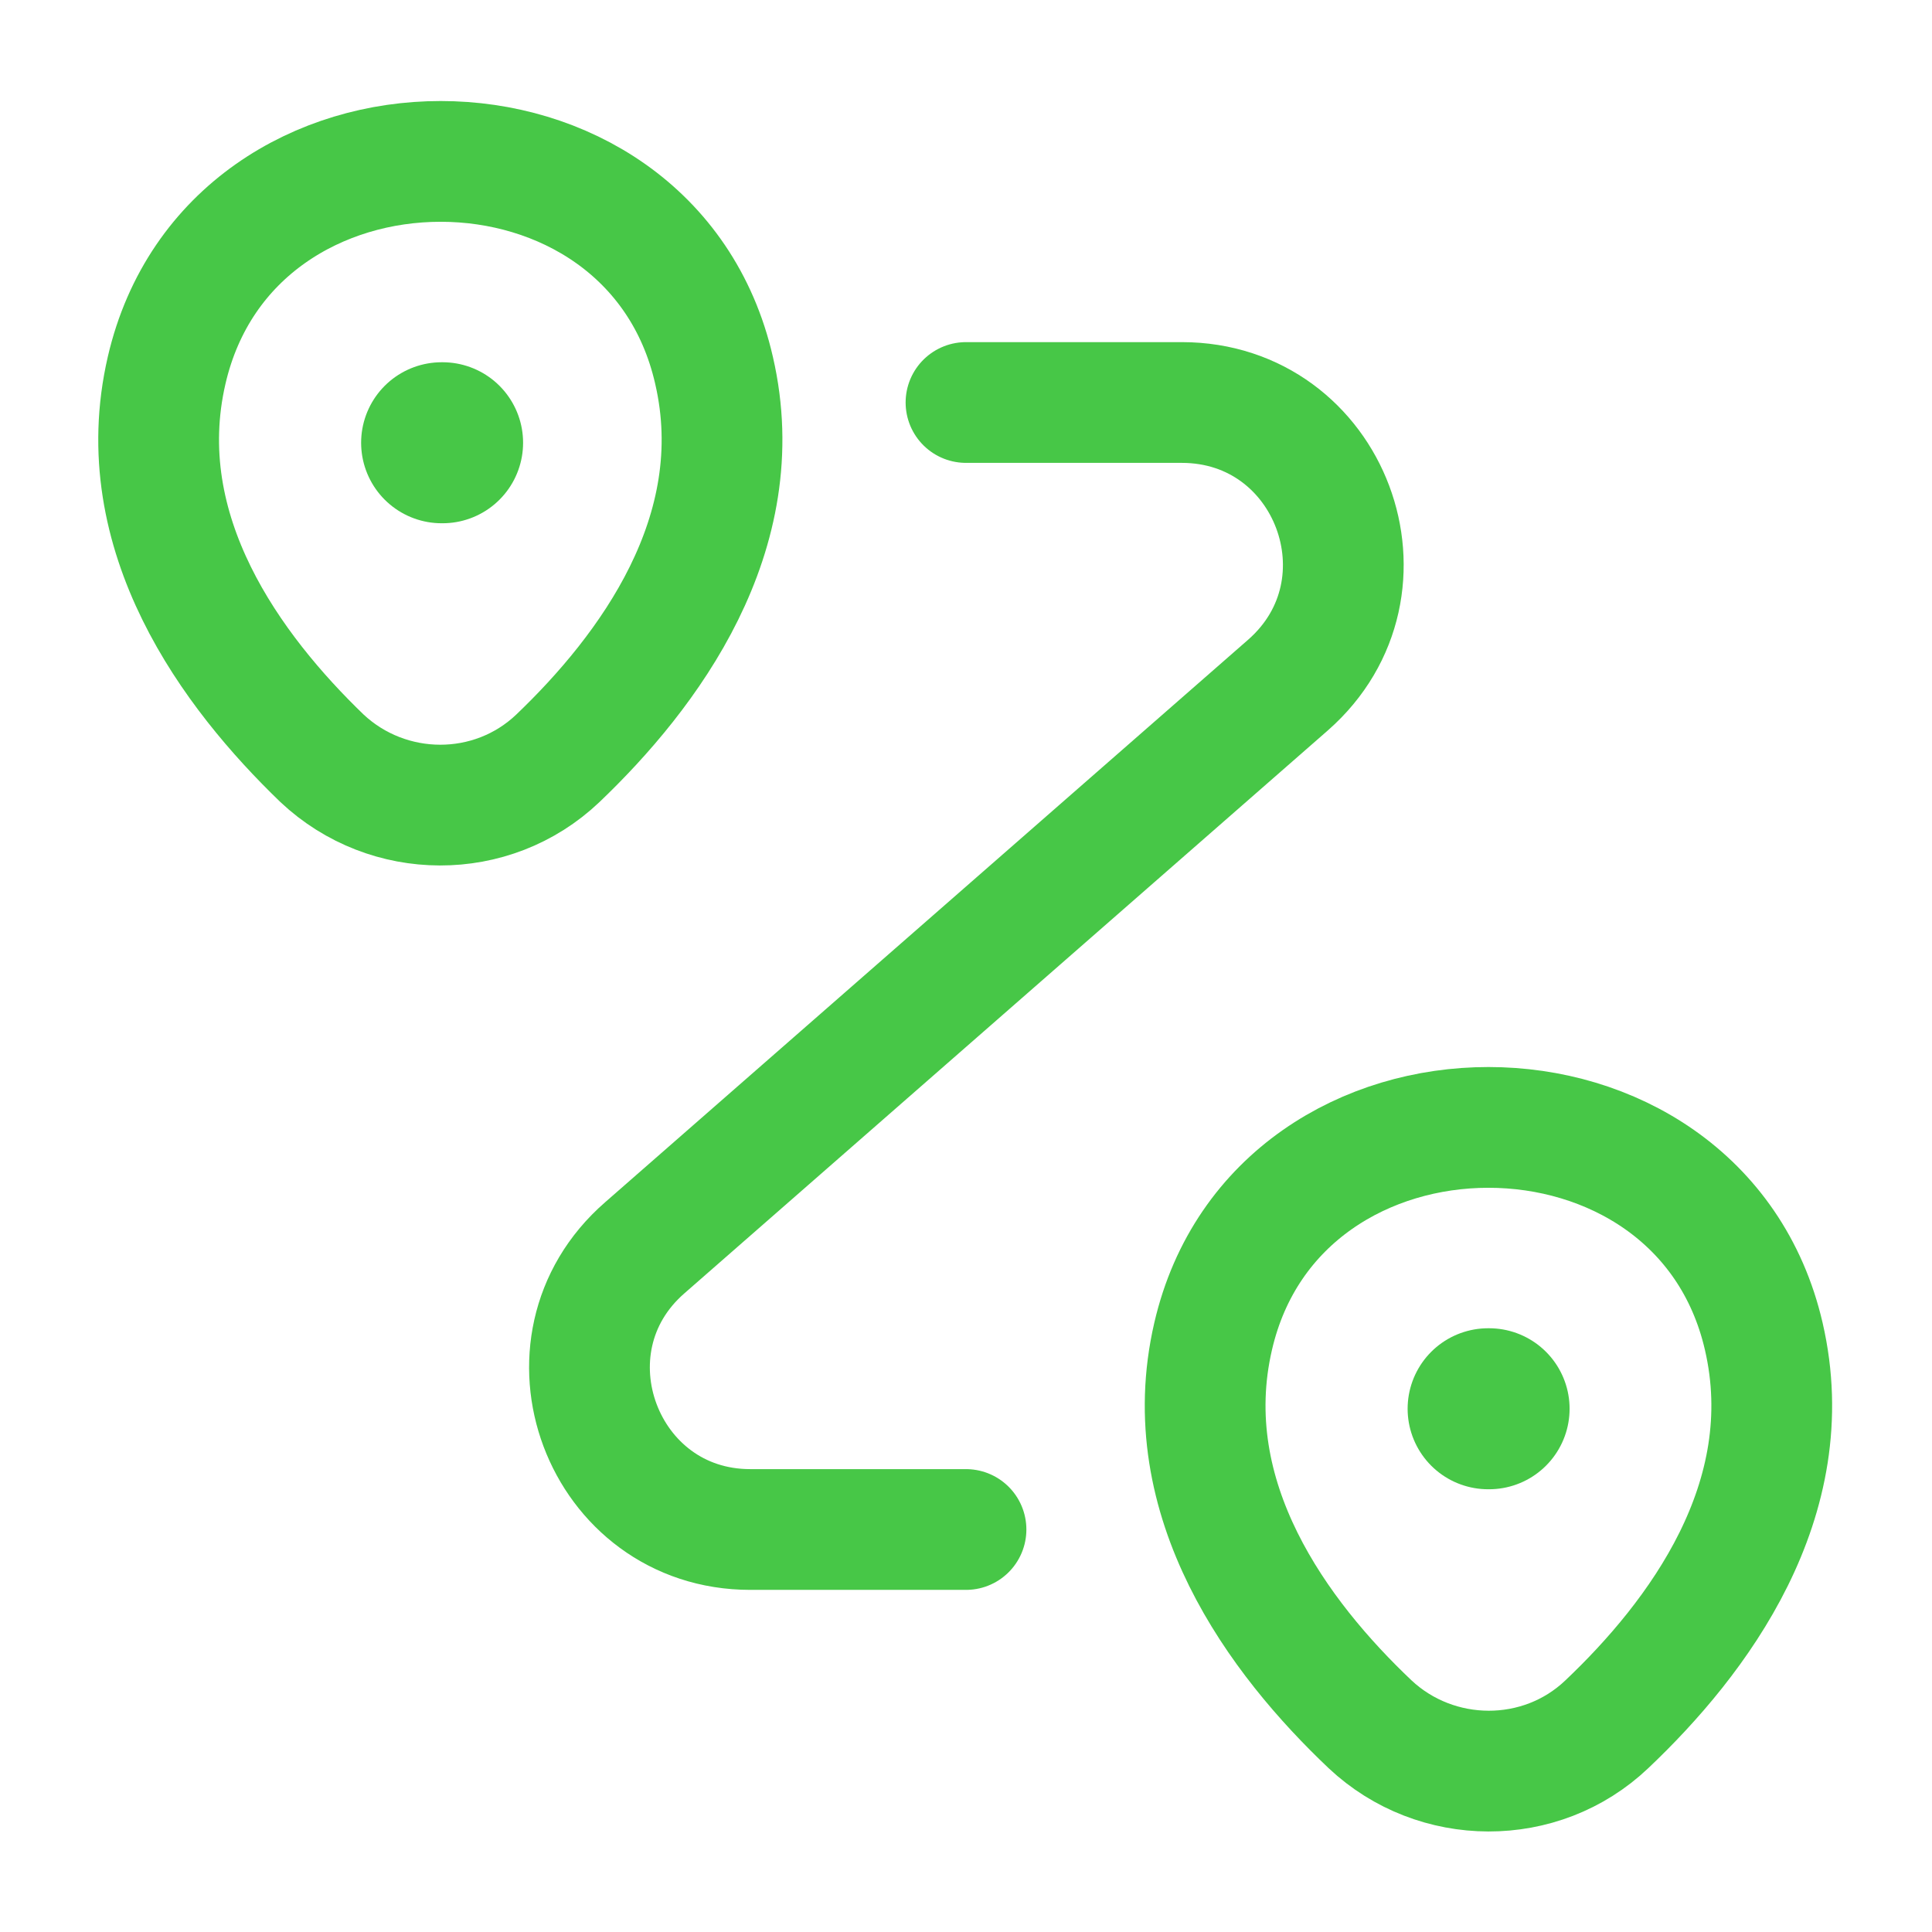
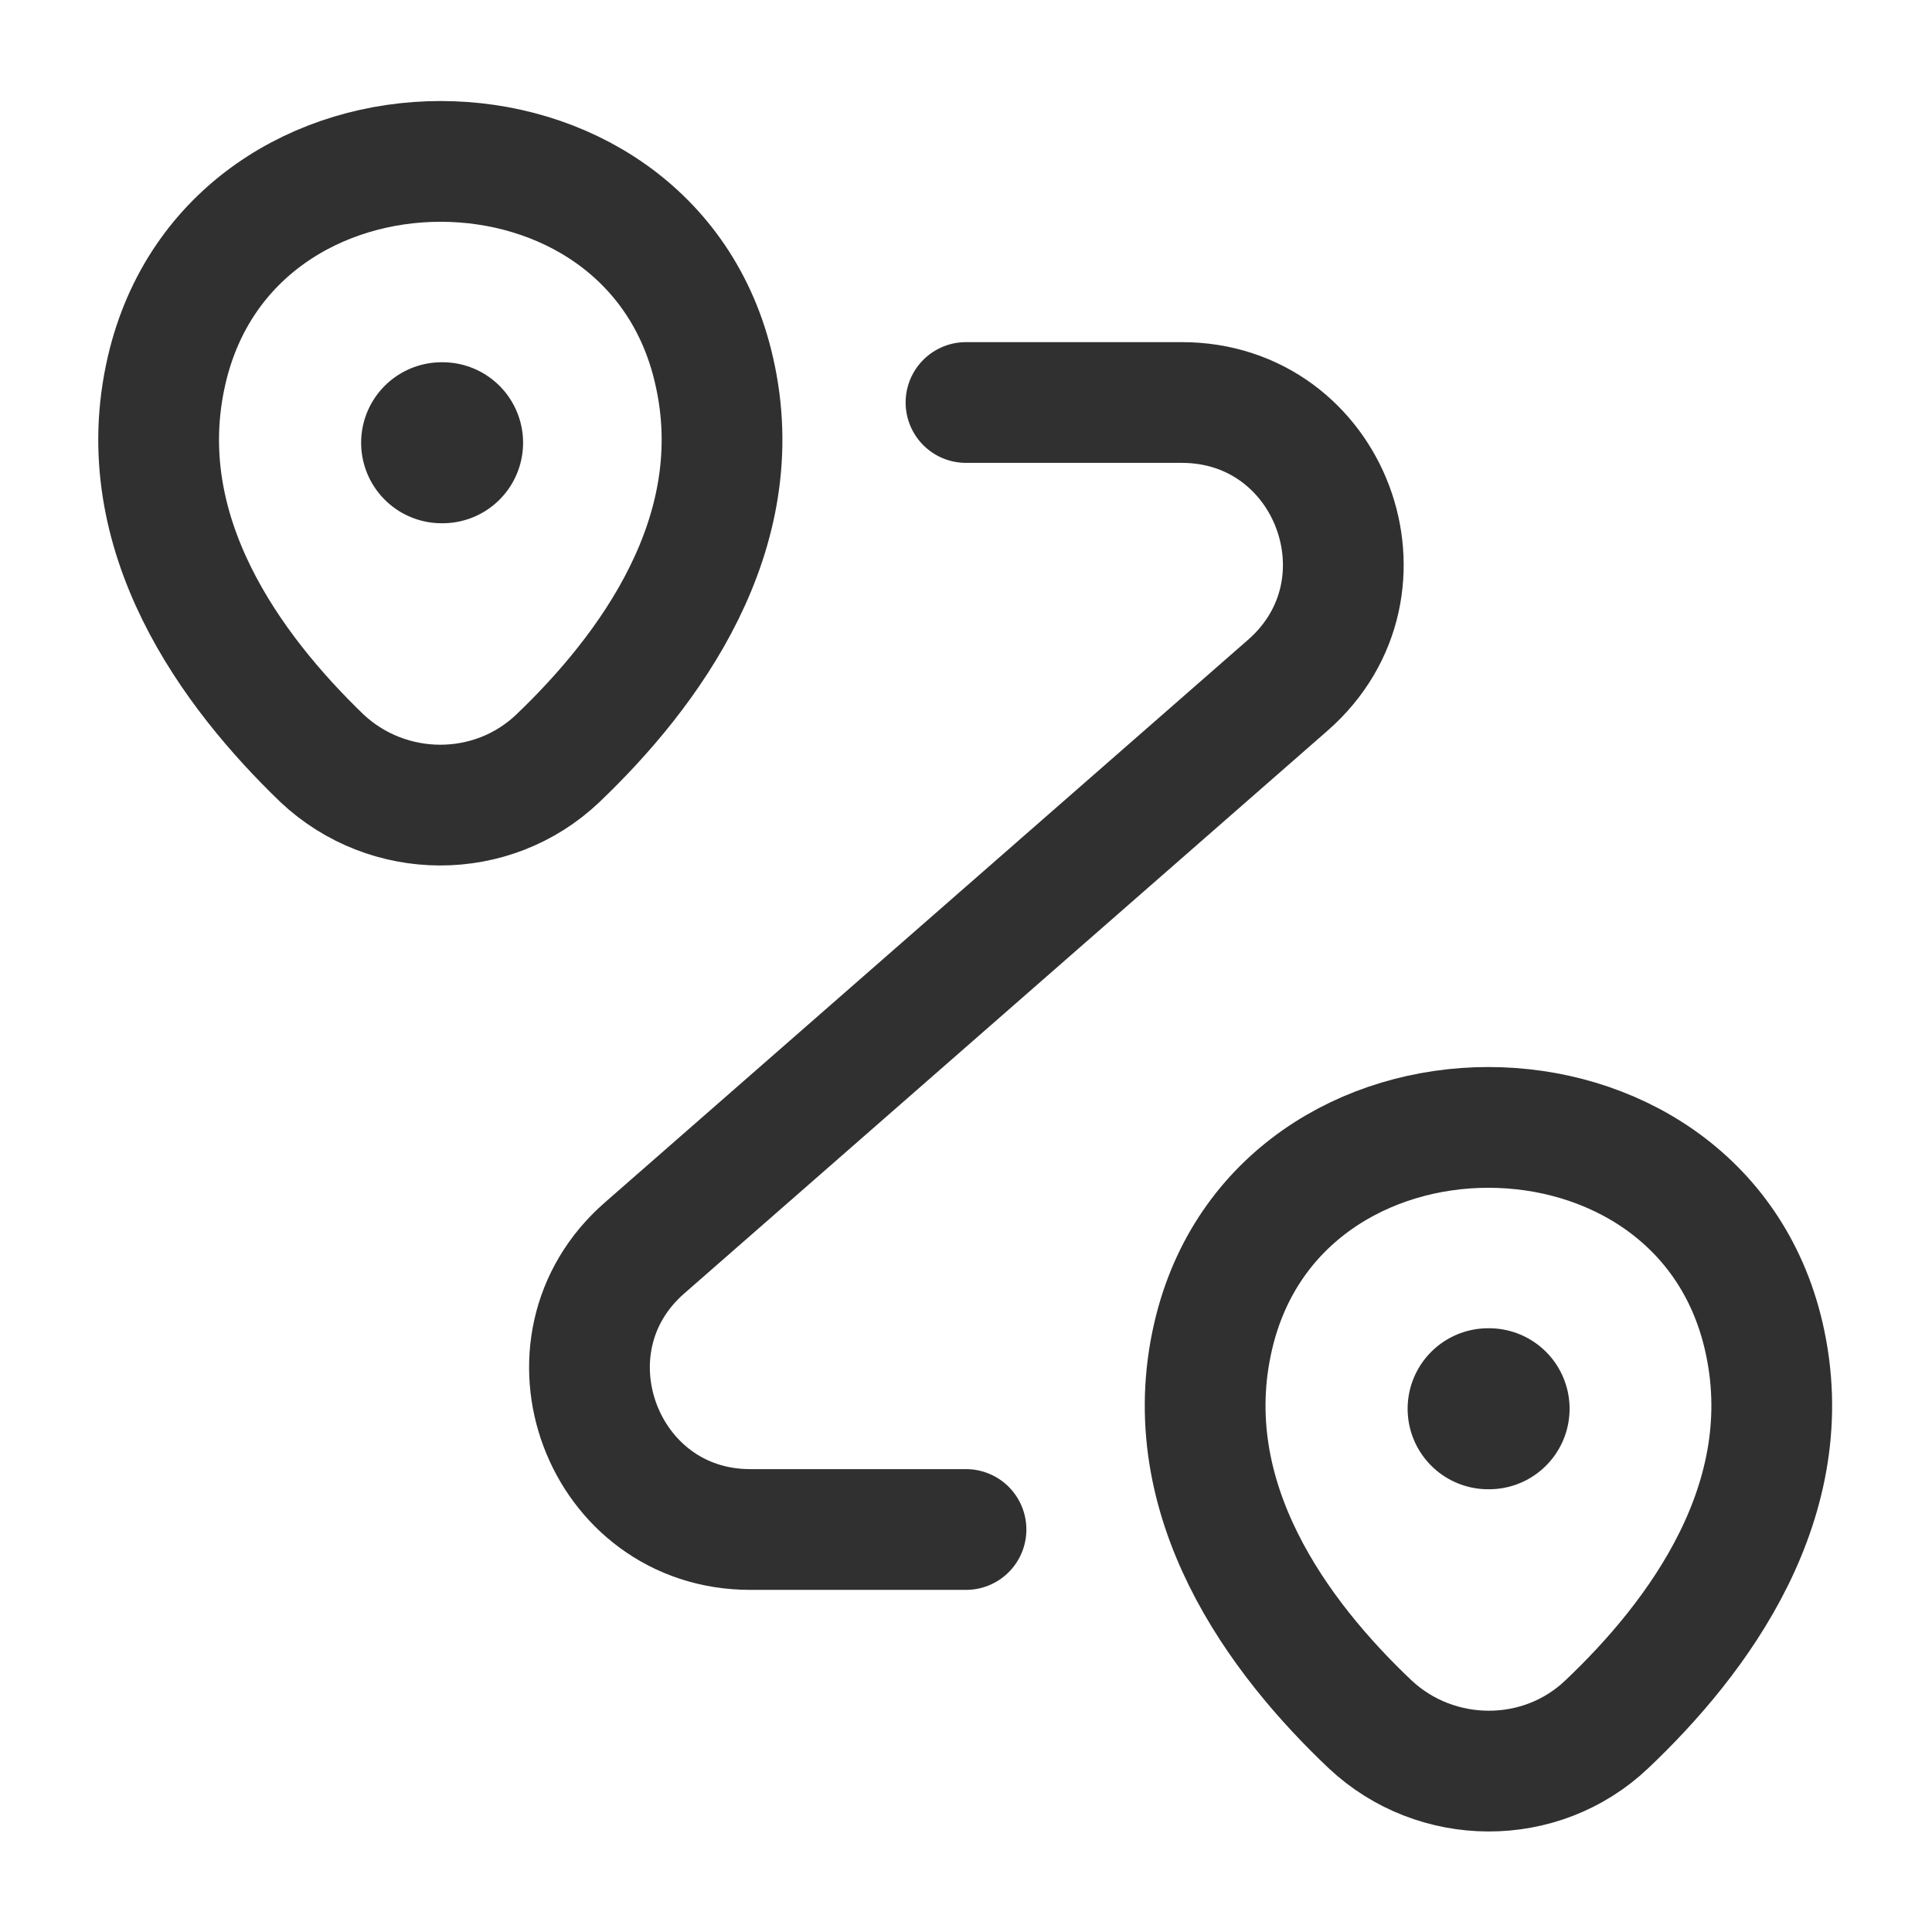
- <svg xmlns="http://www.w3.org/2000/svg" width="24" height="24" viewBox="0 0 24 24" fill="none">
-   <path d="M2.07 4.6C2.87 1.14 8.08 1.14 8.87 4.6C9.34 6.63 8.05 8.35 6.93 9.42C6.11 10.2 4.82 10.19 4 9.42C2.89 8.35 1.6 6.63 2.07 4.6Z" stroke="#47C747" stroke-width="1.5" />
-   <path d="M15.07 16.6C15.87 13.14 21.11 13.14 21.91 16.6C22.38 18.63 21.09 20.35 19.96 21.42C19.14 22.2 17.84 22.19 17.02 21.42C15.89 20.35 14.6 18.63 15.07 16.6Z" stroke="#47C747" stroke-width="1.5" />
-   <path d="M12 5H14.68C16.53 5 17.39 7.29 16 8.51L8.01 15.5C6.62 16.71 7.48 19 9.32 19H12" stroke="#47C747" stroke-width="1.5" stroke-linecap="round" stroke-linejoin="round" />
-   <path d="M5.486 5.5H5.498" stroke="#47C747" stroke-width="2" stroke-linecap="round" stroke-linejoin="round" />
-   <path d="M18.486 17.5H18.498" stroke="#47C747" stroke-width="2" stroke-linecap="round" stroke-linejoin="round" />
+ <svg xmlns="http://www.w3.org/2000/svg" viewBox="0 0 24 24" fill="none">
+   <path d="M2.07 4.6C2.87 1.14 8.08 1.14 8.87 4.6C9.34 6.63 8.05 8.35 6.93 9.42C6.11 10.2 4.82 10.19 4 9.42C2.89 8.35 1.6 6.63 2.07 4.6Z" stroke="#303030" stroke-width="1.5" />
+   <path d="M15.07 16.6C15.87 13.14 21.11 13.14 21.91 16.6C22.38 18.63 21.09 20.35 19.96 21.42C19.14 22.2 17.84 22.19 17.02 21.42C15.89 20.35 14.6 18.63 15.07 16.6Z" stroke="#303030" stroke-width="1.5" />
+   <path d="M12 5H14.68C16.53 5 17.39 7.29 16 8.51L8.01 15.5C6.62 16.71 7.48 19 9.32 19H12" stroke="#303030" stroke-width="1.5" stroke-linecap="round" stroke-linejoin="round" />
+   <path d="M5.486 5.5H5.498" stroke="#303030" stroke-width="2" stroke-linecap="round" stroke-linejoin="round" />
+   <path d="M18.486 17.5H18.498" stroke="#303030" stroke-width="2" stroke-linecap="round" stroke-linejoin="round" />
</svg>
